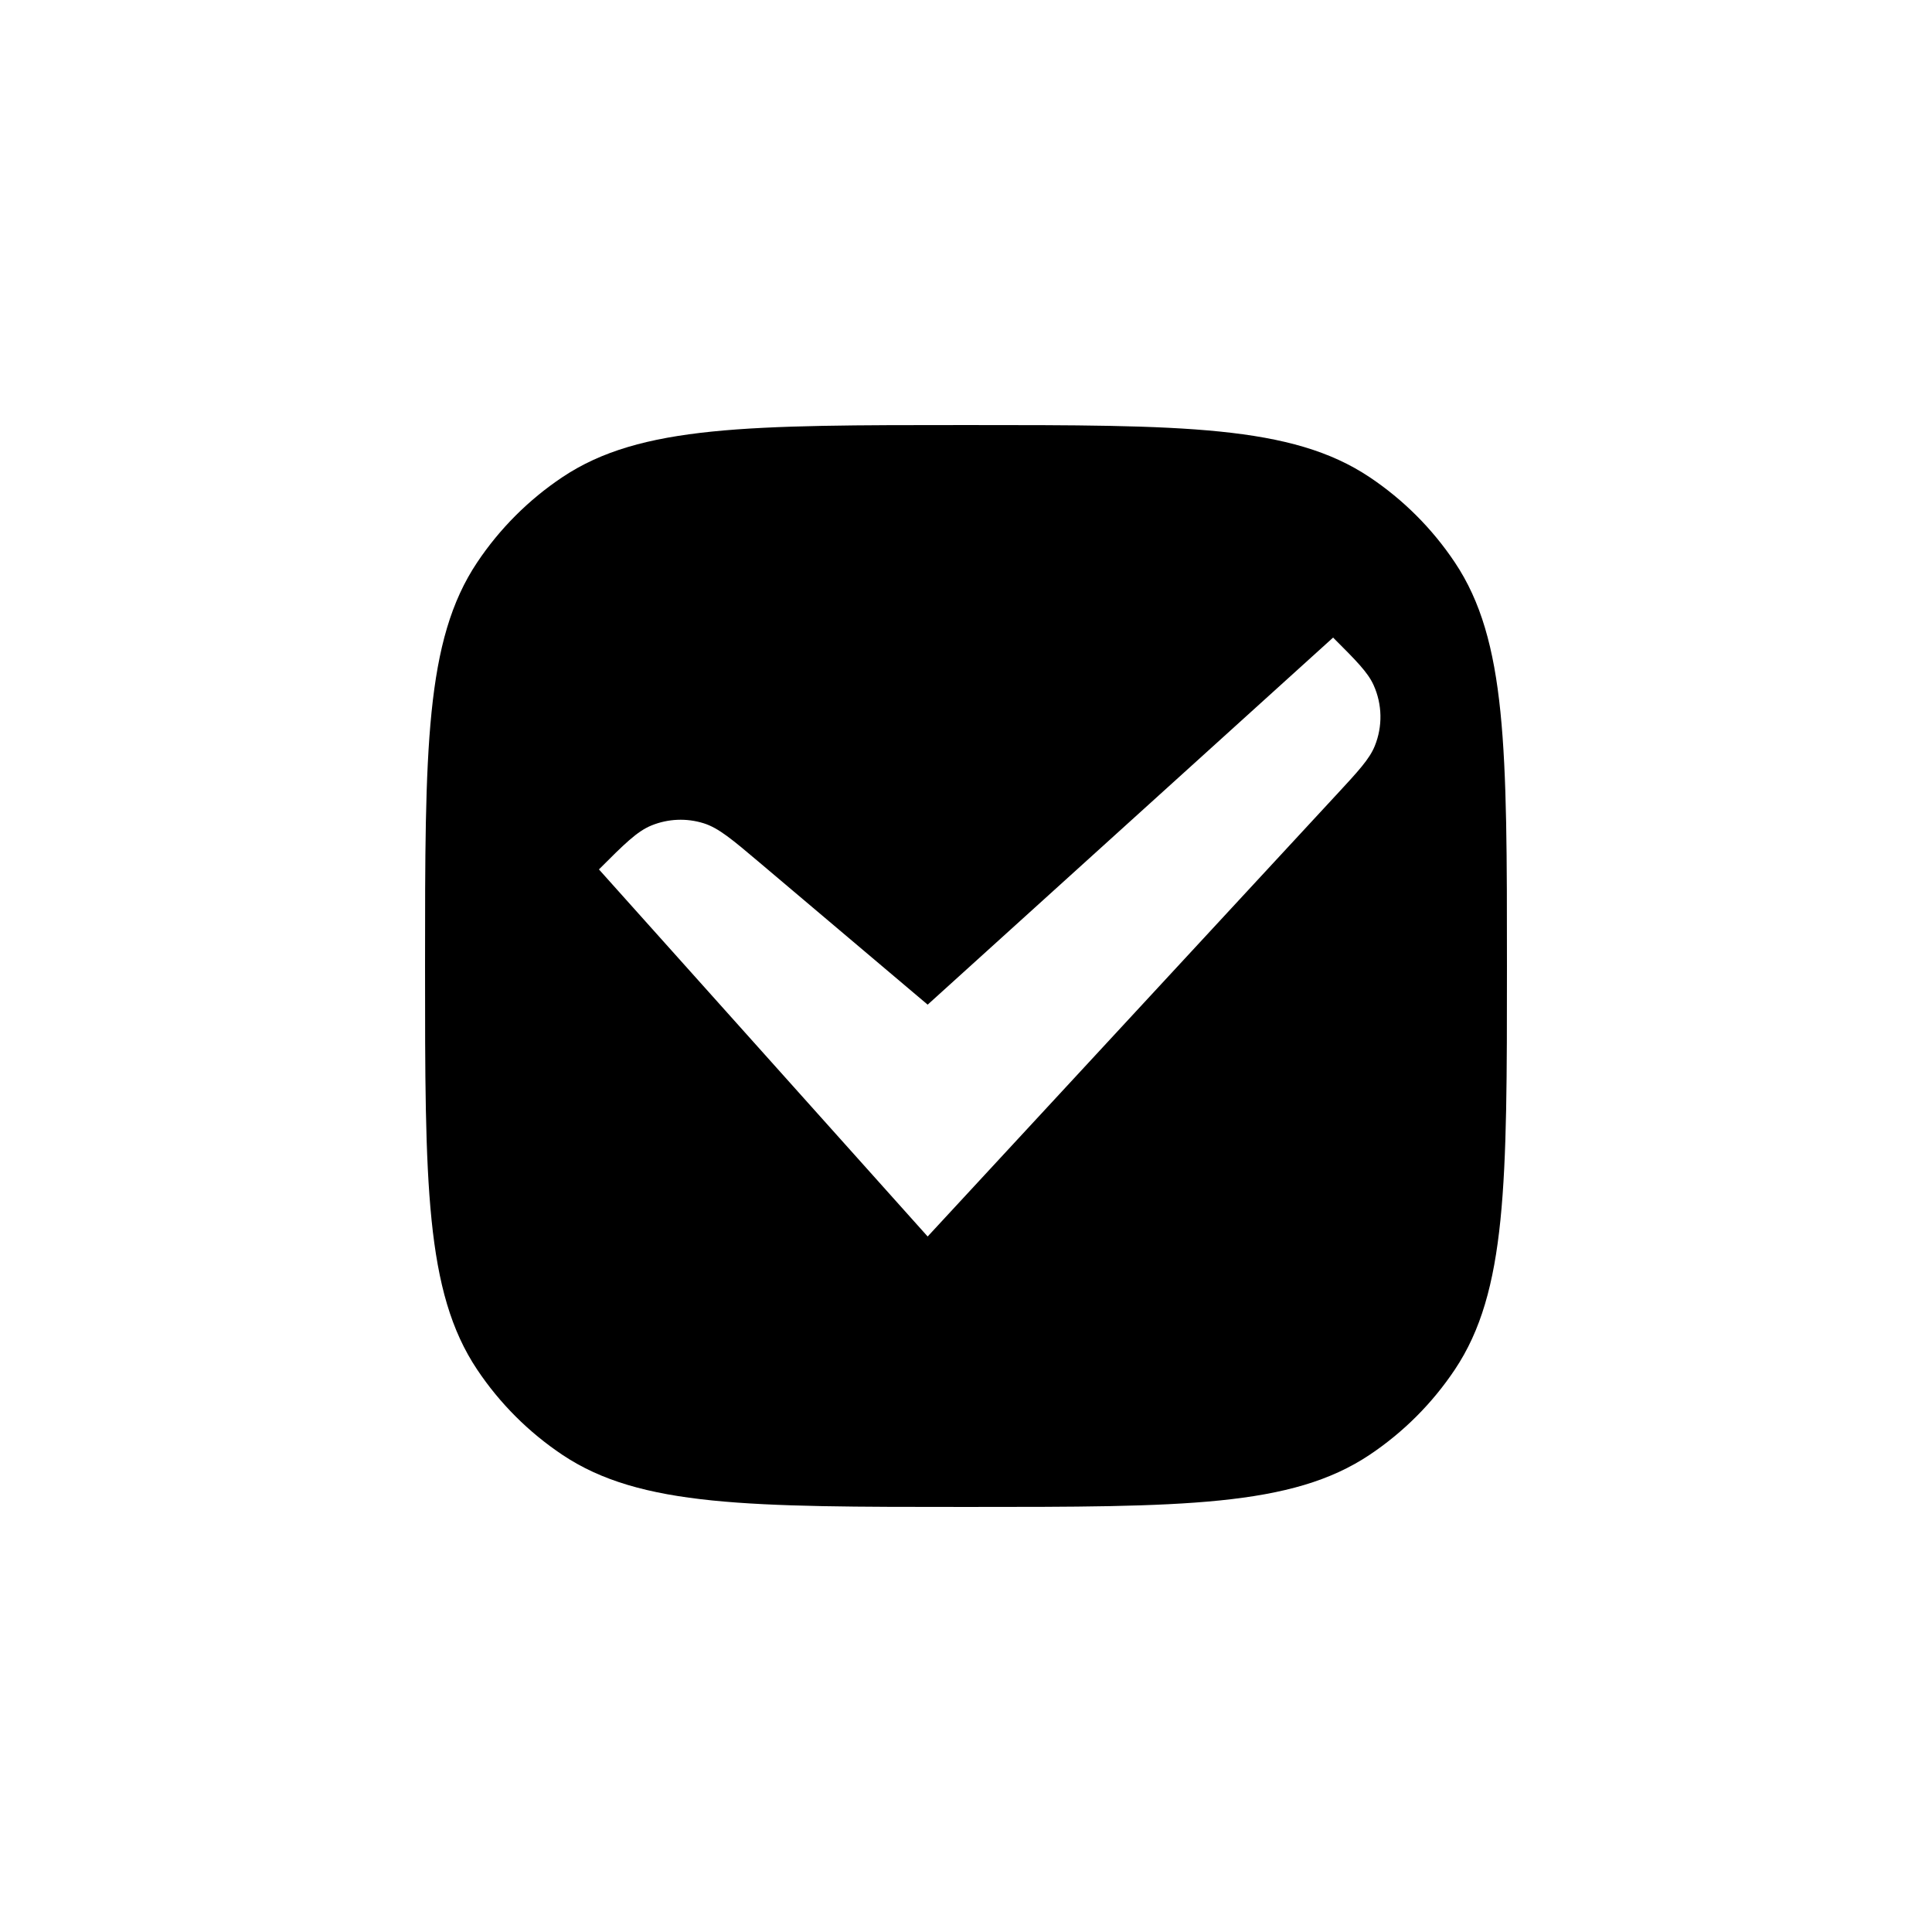
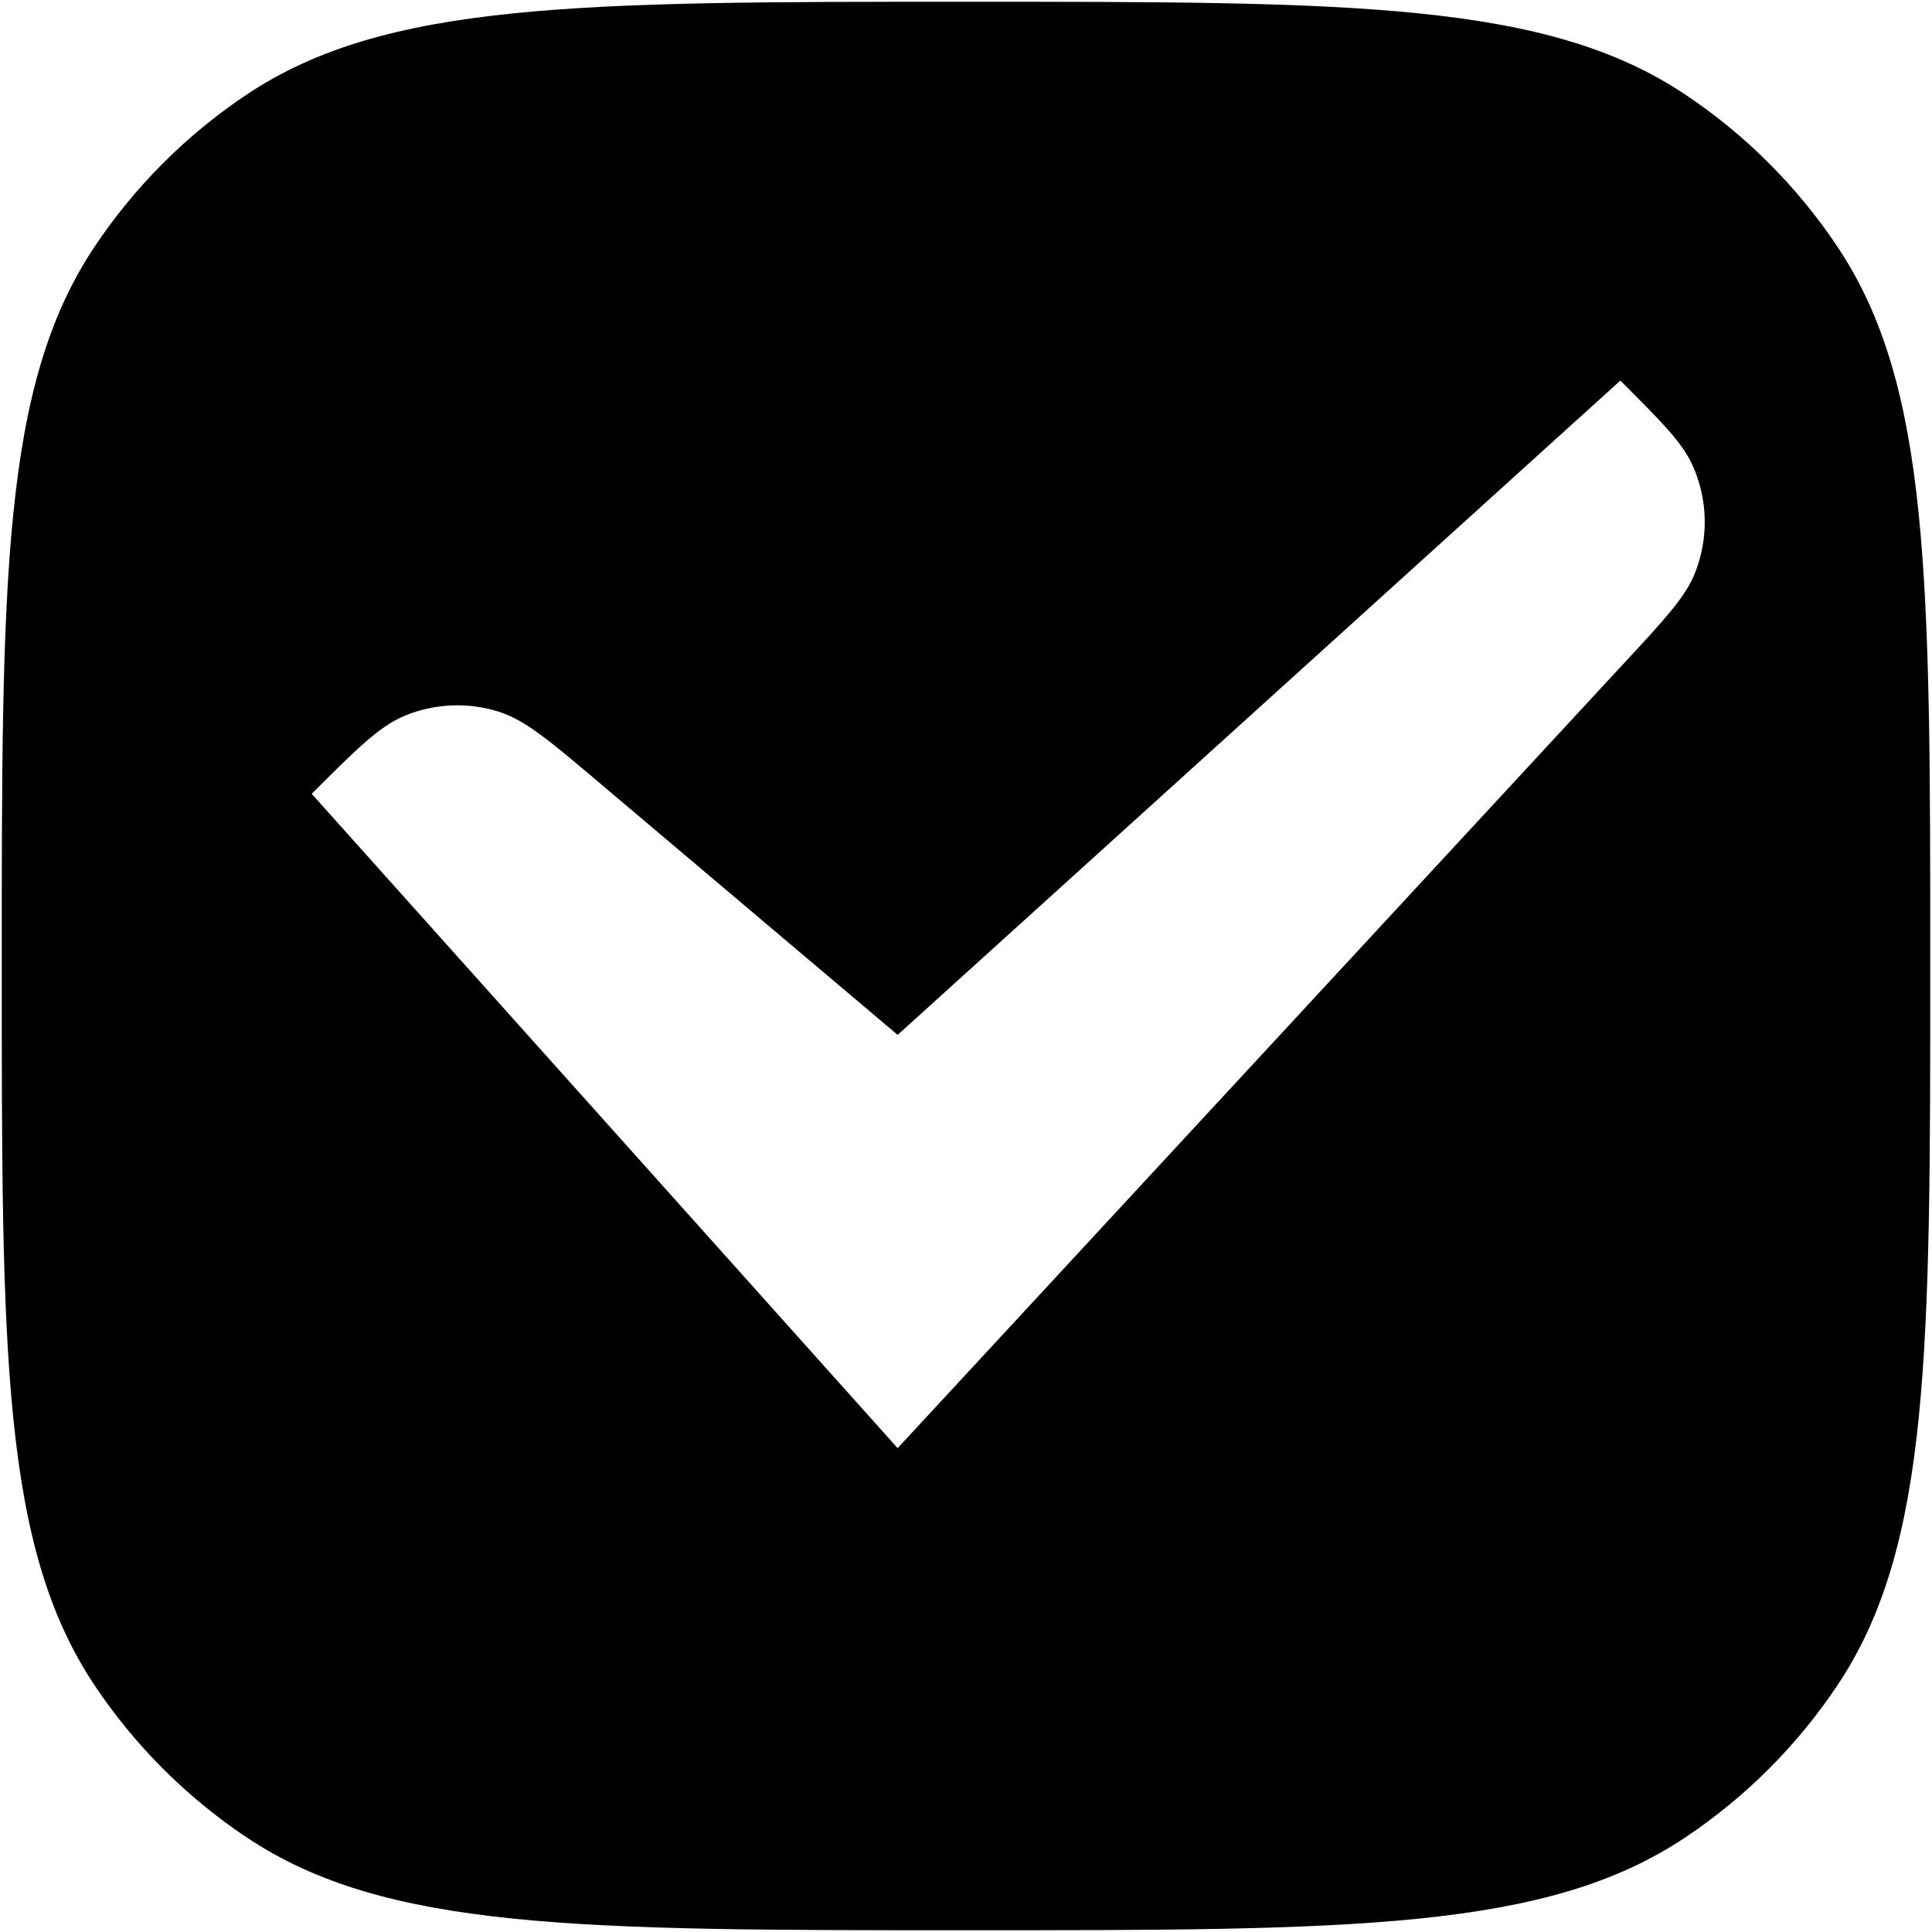
<svg xmlns="http://www.w3.org/2000/svg" width="700pt" height="700pt" version="1.1" viewBox="0 0 700 700" id="svg4">
  <defs id="defs8" />
-   <path d="m 172.878,203.78 c -18.875,28.246 -18.875,67.574 -18.875,146.22 0,78.646 0,117.98 18.875,146.22 8.172,12.23 18.672,22.73 30.902,30.902 28.246,18.875 67.574,18.875 146.22,18.875 78.646,0 117.98,0 146.22,-18.875 12.23,-8.172 22.73,-18.672 30.902,-30.902 18.875,-28.246 18.875,-67.574 18.875,-146.22 0,-78.646 0,-117.98 -18.875,-146.22 C 518.95,191.55 508.45,181.05 496.22,172.878 467.974,154.003 428.646,154.003 350,154.003 c -78.646,0 -117.98,0 -146.22,18.875 -12.23,8.172 -22.73,18.672 -30.902,30.902 z m 311.23,84.285 -148,159.94 -119.1,-133 c 9.203,-9.203 13.805,-13.805 19.062,-15.938 6.004,-2.438 12.664,-2.715 18.852,-0.789 5.418,1.688 10.391,5.887 20.328,14.289 l 60.859,51.438 146.9,-133 c 8.371,8.371 12.555,12.555 14.66,17.199 3.172,7 3.324,14.992 0.426,22.109 -1.918,4.719 -5.941,9.066 -13.98,17.754 z" fill-rule="evenodd" id="path2" />
+   <path d="M 34.279,89.362 C 0.634,139.711 0.634,209.813 0.634,350 c 0,140.187 0,210.3 33.645,260.638 14.566,21.8 33.283,40.516 55.083,55.083 C 139.711,699.366 209.813,699.366 350,699.366 c 140.187,0 210.3,0 260.638,-33.645 21.8,-14.566 40.516,-33.283 55.083,-55.083 C 699.366,560.289 699.366,490.187 699.366,350 c 0,-140.187 0,-210.3 -33.645,-260.638 C 651.154,67.562 632.438,48.846 610.638,34.279 560.289,0.634 490.187,0.634 350,0.634 c -140.187,0 -210.3,0 -260.638,33.645 C 67.562,48.846 48.846,67.562 34.279,89.362 Z M 589.048,239.601 325.237,524.694 112.941,287.621 c 16.405,-16.405 24.607,-24.607 33.978,-28.41 10.702,-4.345 22.574,-4.839 33.604,-1.407 9.658,3.008 18.522,10.493 36.235,25.47 l 108.481,91.688 261.85,-237.073 c 14.922,14.922 22.379,22.379 26.132,30.657 5.654,12.478 5.925,26.723 0.759,39.409 -3.419,8.411 -10.591,16.161 -24.919,31.647 z" fill-rule="evenodd" id="path2" style="stroke-width:1.782" />
</svg>
